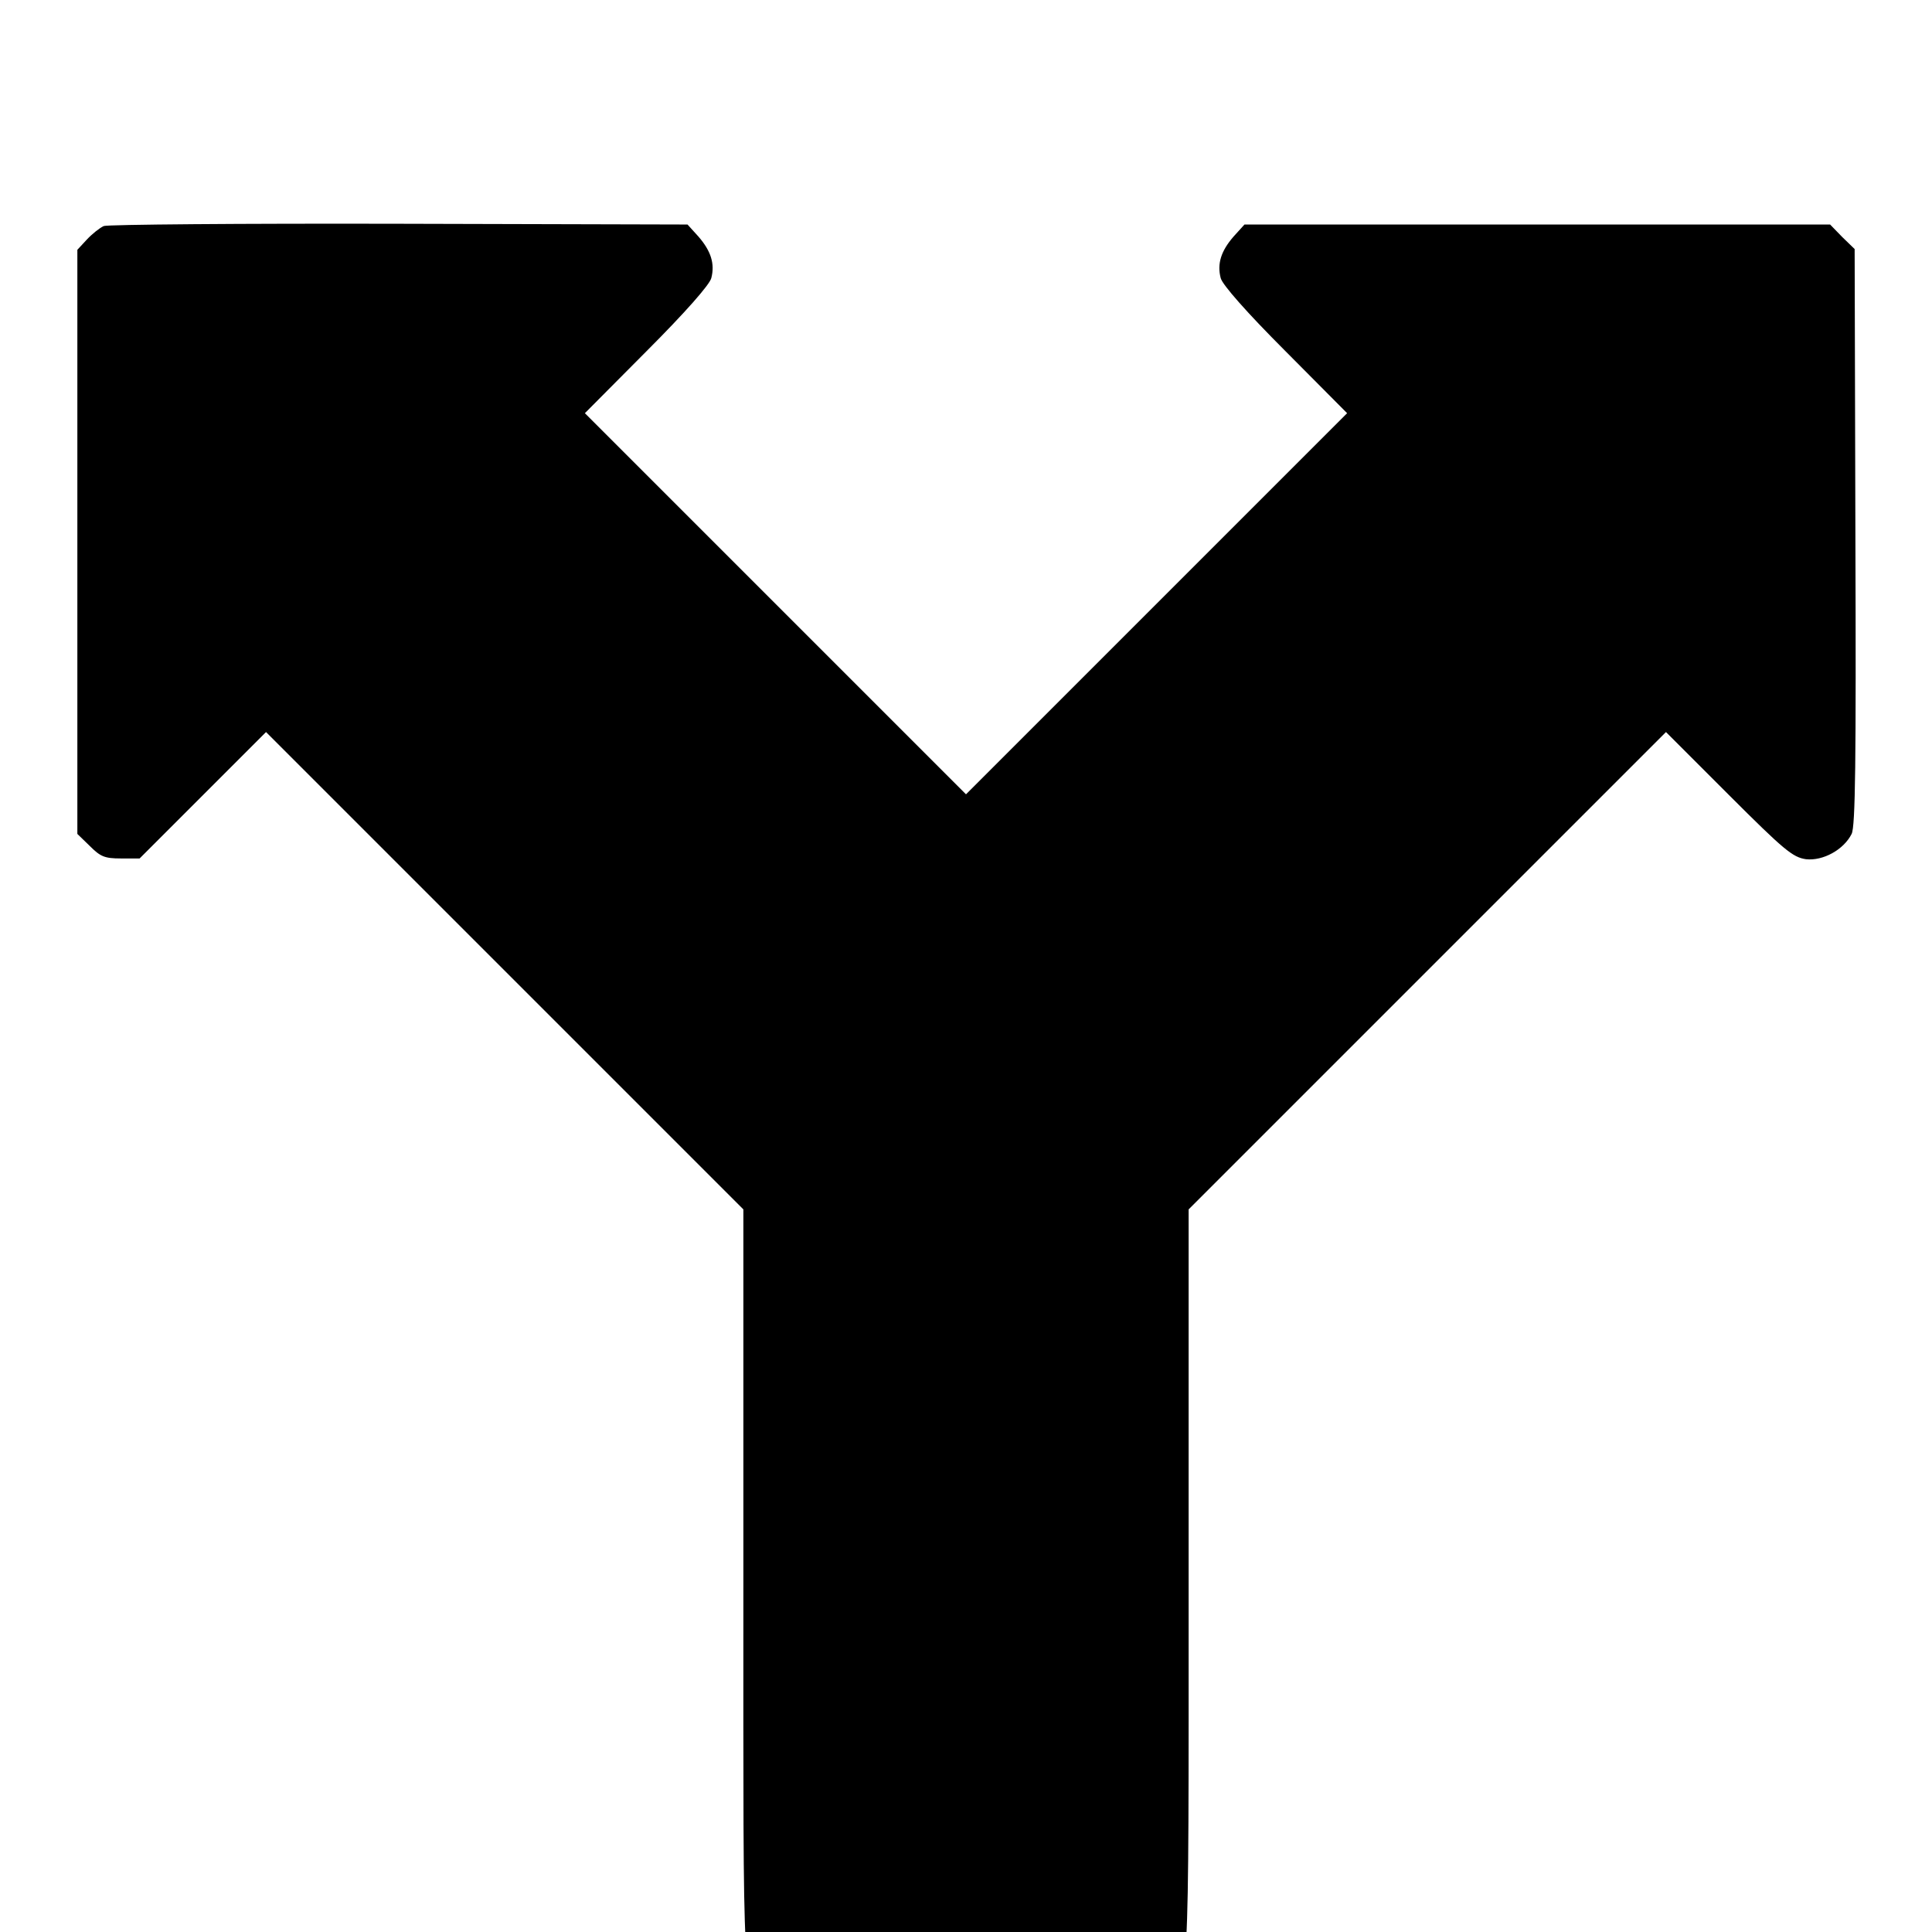
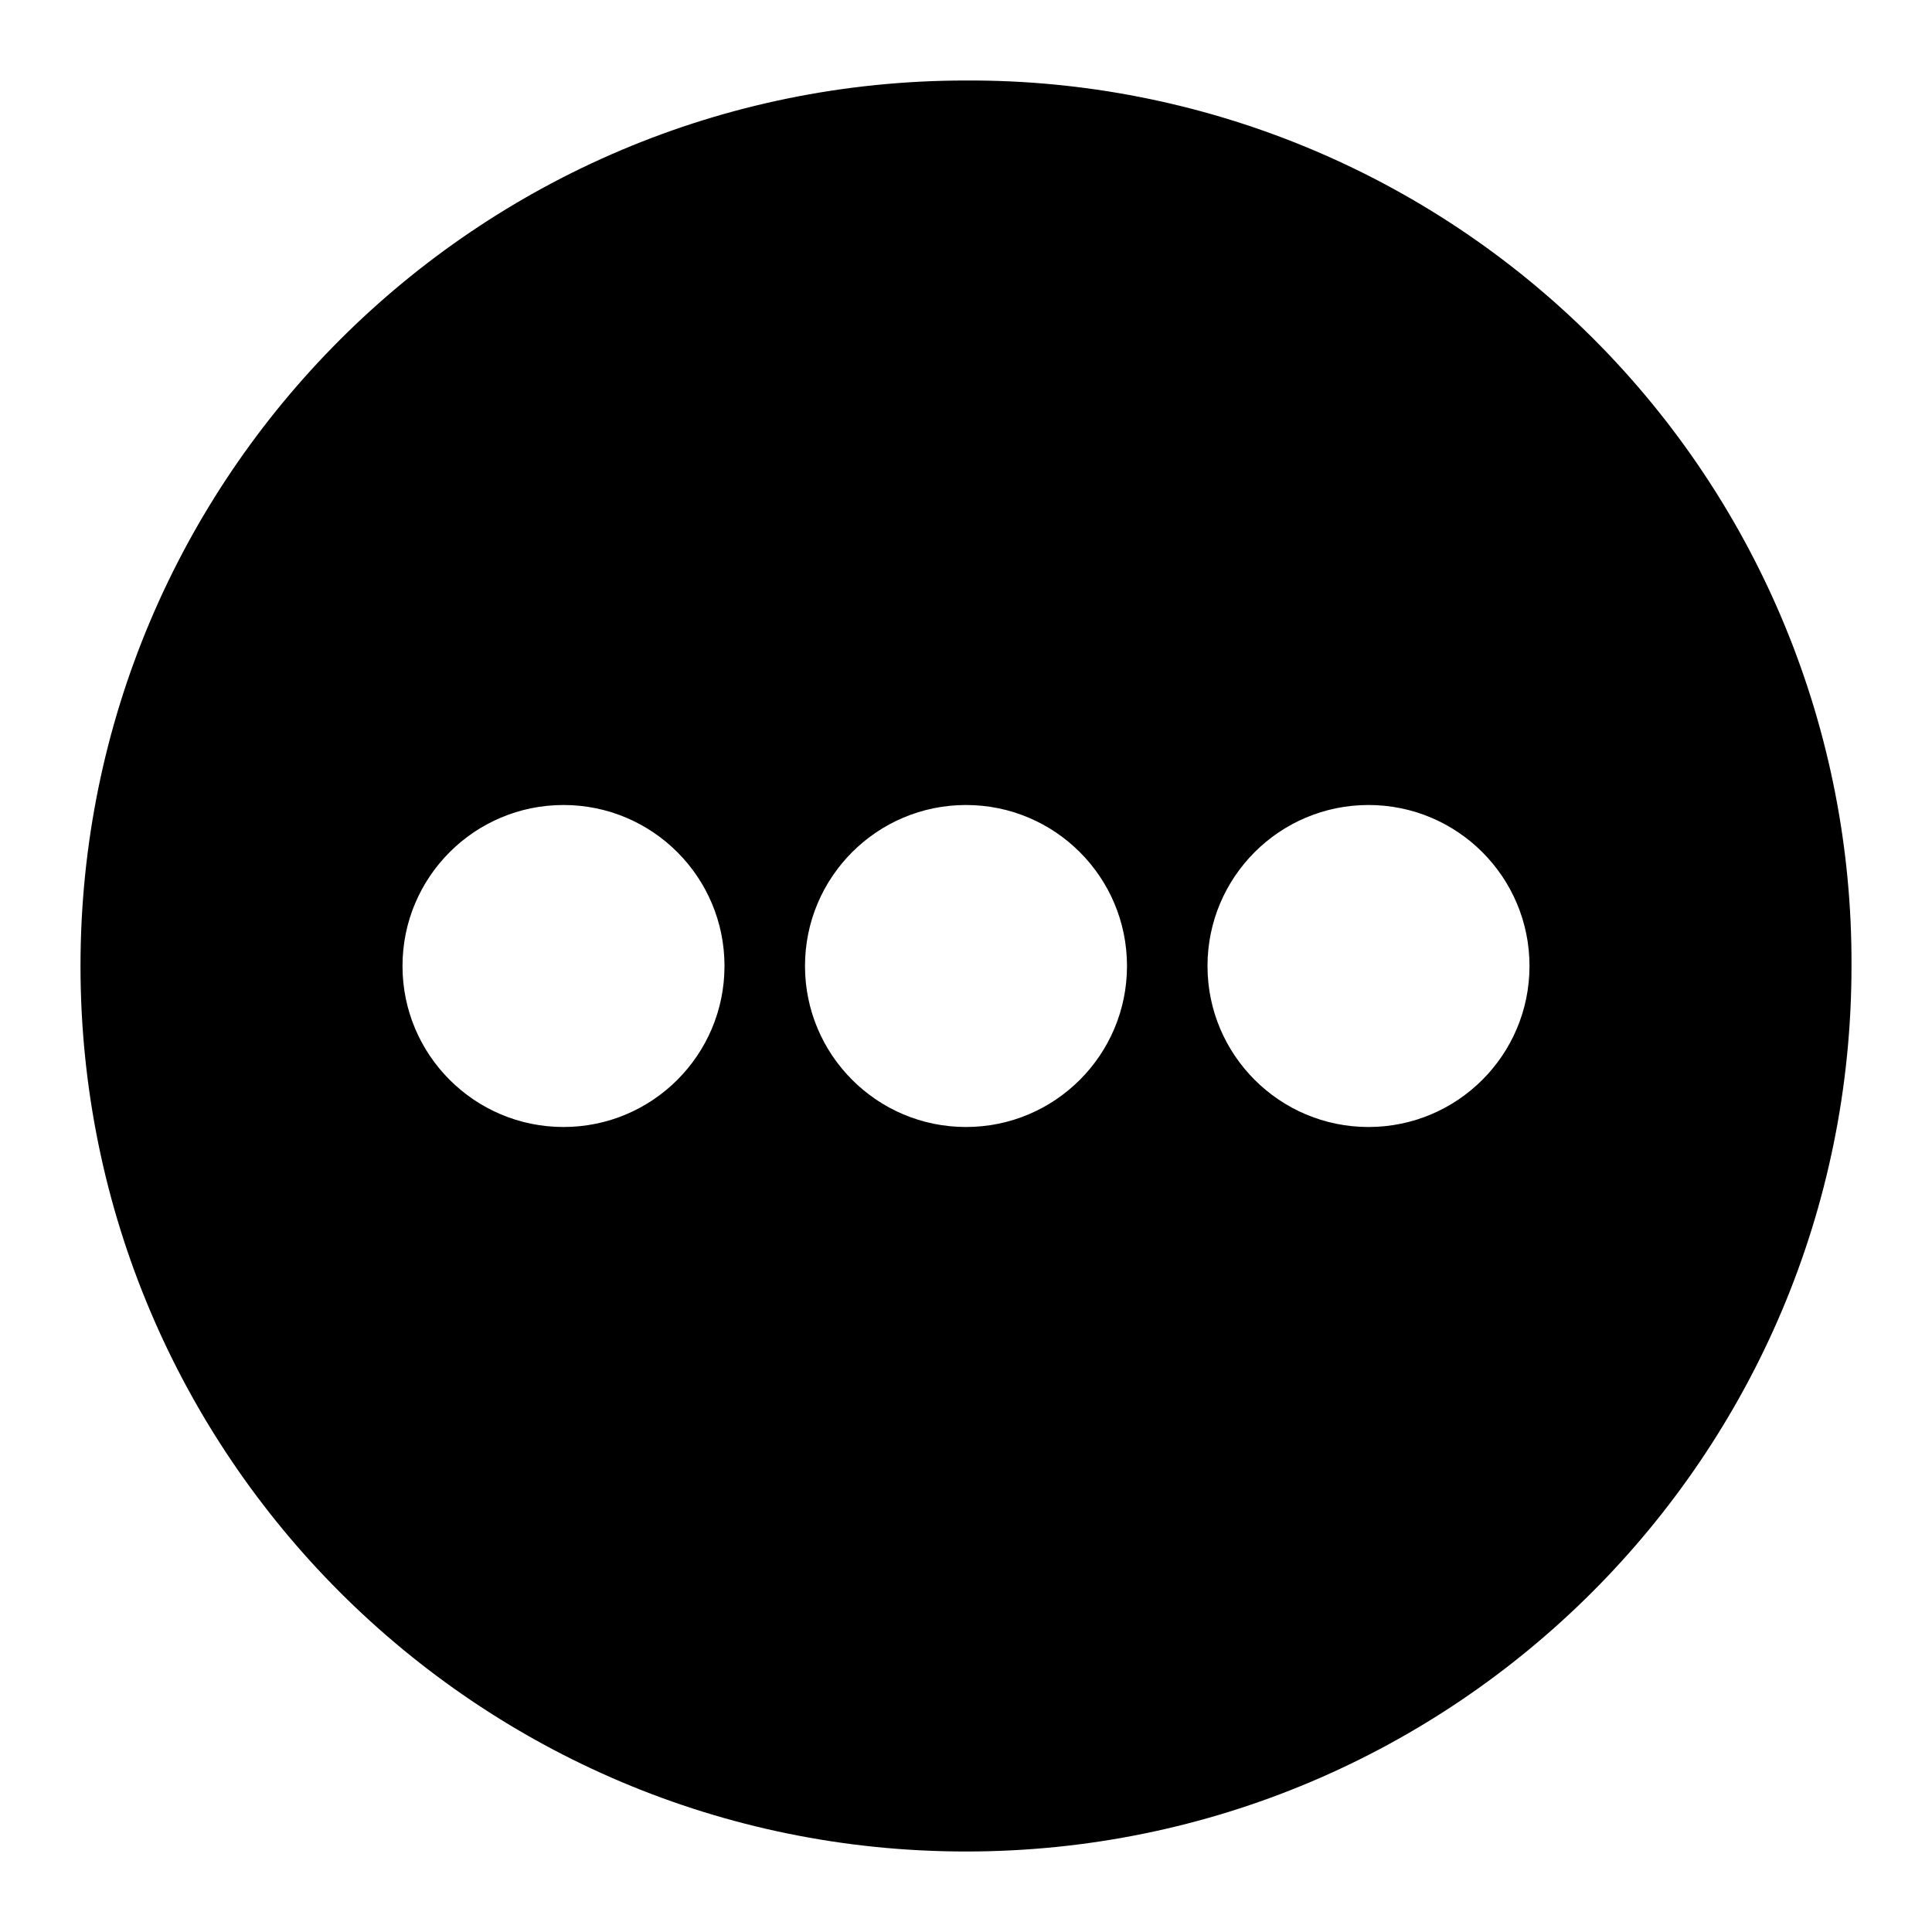
- <svg xmlns="http://www.w3.org/2000/svg" version="1.0" width="512pt" height="512pt" viewBox="0 0 512 512" preserveAspectRatio="xMidYMid meet">
-   <g transform="translate(0,550) scale(0.1,-0.1)" fill="#000000" stroke="none">
-     <path d="M275 4901 c-11 -5 -31 -21 -45 -36 l-25 -27 0 -774 0 -774 33 -32 c28 -28 39 -33 82 -33 l50 0 167 167 168 168 633 -633 632 -632 0 -1003 c0 -1105 -4 -1034 61 -1068 43 -22 1016 -21 1059 1 63 33 60 -24 60 1072 l0 998 632 632 633 633 166 -166 c147 -147 170 -166 205 -171 45 -5 100 25 121 67 10 20 12 190 10 787 l-2 763 -33 32 -32 33 -776 0 -776 0 -29 -32 c-33 -38 -44 -72 -34 -110 4 -17 69 -91 171 -193 l164 -165 -505 -505 -505 -505 -505 505 -505 505 164 165 c102 102 167 176 171 193 10 38 -1 72 -34 110 l-29 32 -764 2 c-420 1 -772 -2 -783 -6z" />
+ <svg xmlns="http://www.w3.org/2000/svg" width="800px" height="800px" viewBox="0 0 48 48">
+   <g id="Layer_2" data-name="Layer 2">
+     <g id="invisible_box" data-name="invisible box">
+       <rect width="48" height="48" fill="none" />
+     </g>
+     <g id="icons_Q2" data-name="icons Q2">
+       <path d="M24,2A22,22,0,1,0,46,24,21.9,21.9,0,0,0,24,2ZM14,28a4,4,0,1,1,4-4A4,4,0,0,1,14,28Zm10,0a4,4,0,1,1,4-4A4,4,0,0,1,24,28Zm10,0a4,4,0,1,1,4-4A4,4,0,0,1,34,28Z" />
+     </g>
  </g>
</svg>
